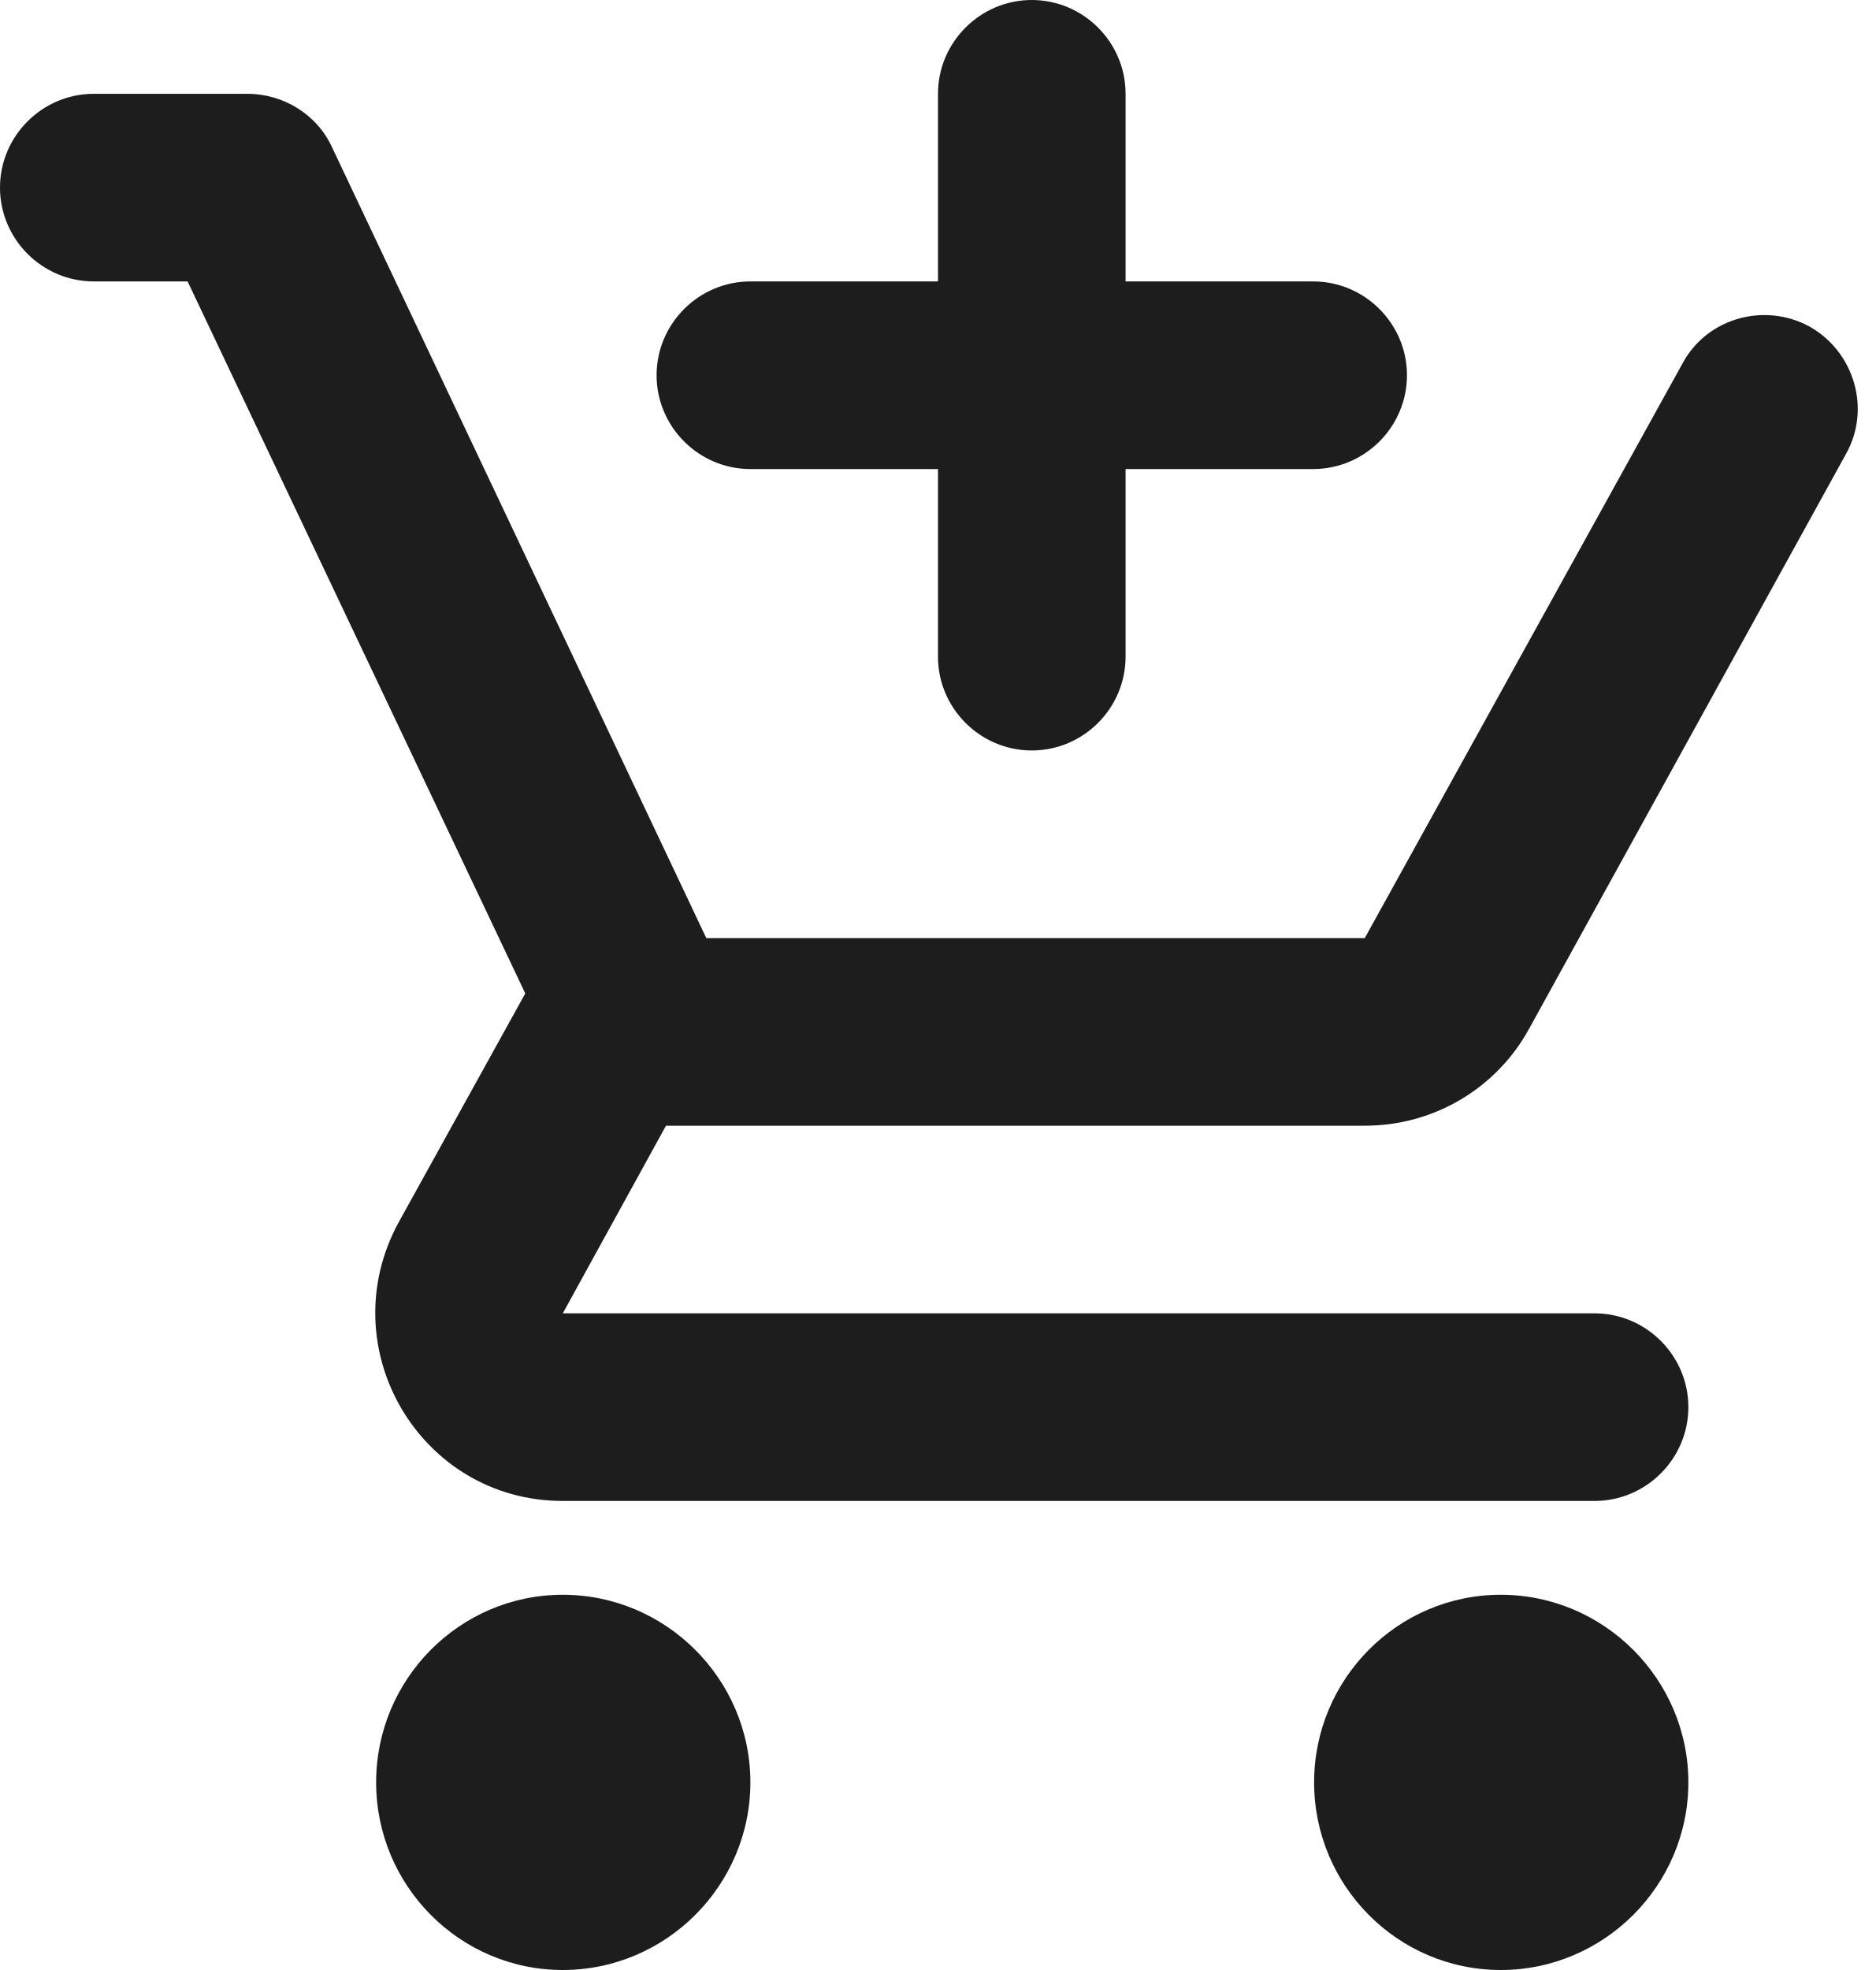
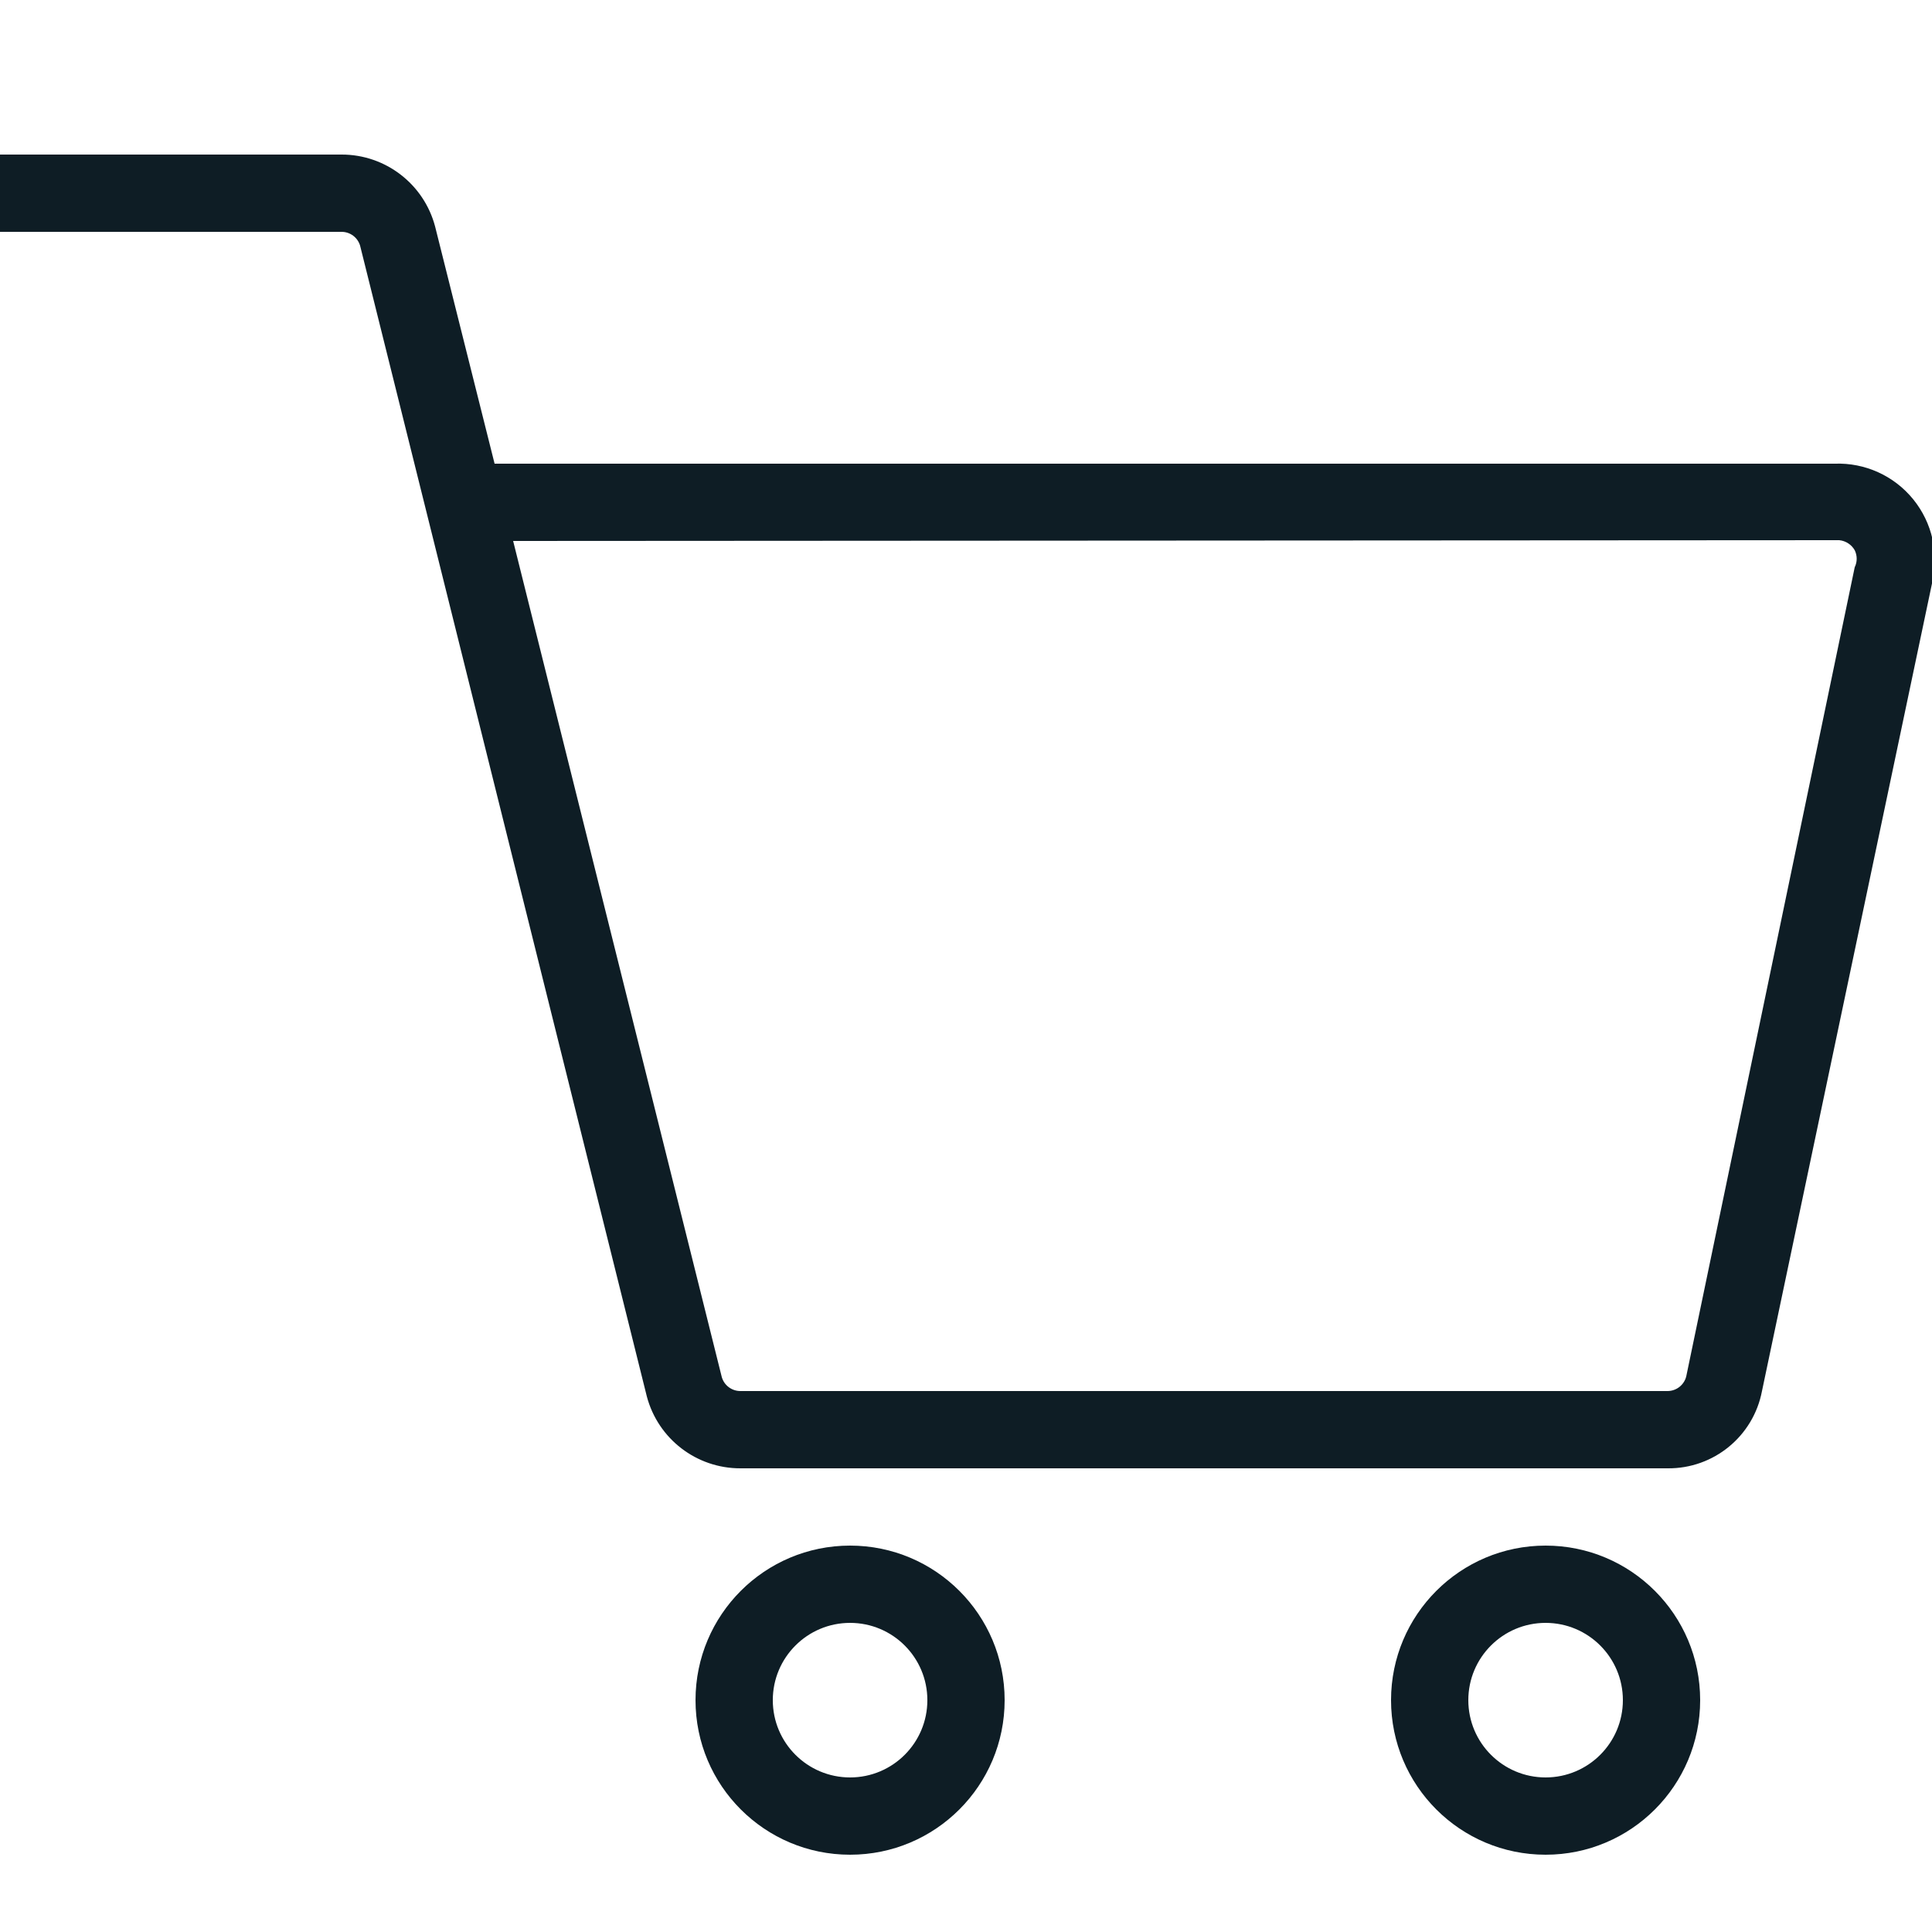
- <svg xmlns="http://www.w3.org/2000/svg" width="20px" height="21px" viewBox="0 0 20 21" version="1.1">
-   <g id="Icons" stroke="none" stroke-width="1" fill="none" fill-rule="evenodd">
-     <g id="Rounded" transform="translate(-441, -155)">
-       <g id="Action" transform="translate(100, 100)">
-         <g id="-Round-/-Action-/-add_shopping_cart" transform="translate(340, 54)">
-           <g transform="translate(0, 0)">
-             <polygon id="Path" points="0 0 24 0 24 24 0 24" />
-             <path d="M12,9 C12.55,9 13,8.55 13,8 L13,6 L15,6 C15.55,6 16,5.55 16,5 C16,4.45 15.55,4 15,4 L13,4 L13,2 C13,1.45 12.55,1 12,1 C11.45,1 11,1.45 11,2 L11,4 L9,4 C8.45,4 8,4.45 8,5 C8,5.55 8.45,6 9,6 L11,6 L11,8 C11,8.55 11.45,9 12,9 Z M7,18 C5.9,18 5.01,18.9 5.01,20 C5.01,21.1 5.9,22 7,22 C8.1,22 9,21.1 9,20 C9,18.9 8.1,18 7,18 Z M17,18 C15.9,18 15.01,18.9 15.01,20 C15.01,21.1 15.9,22 17,22 C18.1,22 19,21.1 19,20 C19,18.9 18.1,18 17,18 Z M8.1,13 L15.55,13 C16.3,13 16.96,12.59 17.3,11.97 L20.68,5.84 C20.95,5.36 20.77,4.75 20.29,4.48 C19.81,4.22 19.2,4.39 18.94,4.87 L15.55,11 L8.53,11 L4.54,2.57 C4.38,2.22 4.02,2 3.64,2 L2,2 C1.45,2 1,2.45 1,3 C1,3.55 1.45,4 2,4 L3,4 L6.6,11.59 L5.25,14.03 C4.52,15.37 5.48,17 7,17 L18,17 C18.55,17 19,16.55 19,16 C19,15.45 18.55,15 18,15 L7,15 L8.1,13 Z" id="🔹Icon-Color" fill="#1D1D1D" />
-           </g>
-         </g>
-       </g>
-     </g>
-   </g>
+ <svg xmlns="http://www.w3.org/2000/svg" id="Layer_1" data-name="Layer 1" viewBox="0 0 25 25">
+   <path id="Shopping_Cart" data-name="Shopping Cart" d="M20,24a2,2,0,1,1,2-2A2,2,0,0,1,20,24Zm0-3a1,1,0,1,0,1,1A1,1,0,0,0,20,21Zm-9,3a2,2,0,1,1,2-2A2,2,0,0,1,11,24Zm0-3a1,1,0,1,0,1,1A1,1,0,0,0,11,21Zm10.58-2h-12a1.25,1.25,0,0,1-1.21-.93L4.66,3.18A.25.25,0,0,0,4.42,3H0V2H4.42a1.25,1.25,0,0,1,1.21.93L6.4,6,23.74,6A1.25,1.25,0,0,1,25,7.55L22.8,18A1.23,1.23,0,0,1,21.58,19ZM6.64,7,9.34,17.82a.25.25,0,0,0,.24.18l12,0a.25.25,0,0,0,.24-.19L24,7.34a.25.25,0,0,0,0-.22.26.26,0,0,0-.2-.13Z" fill="#0e1d25" />
</svg>
